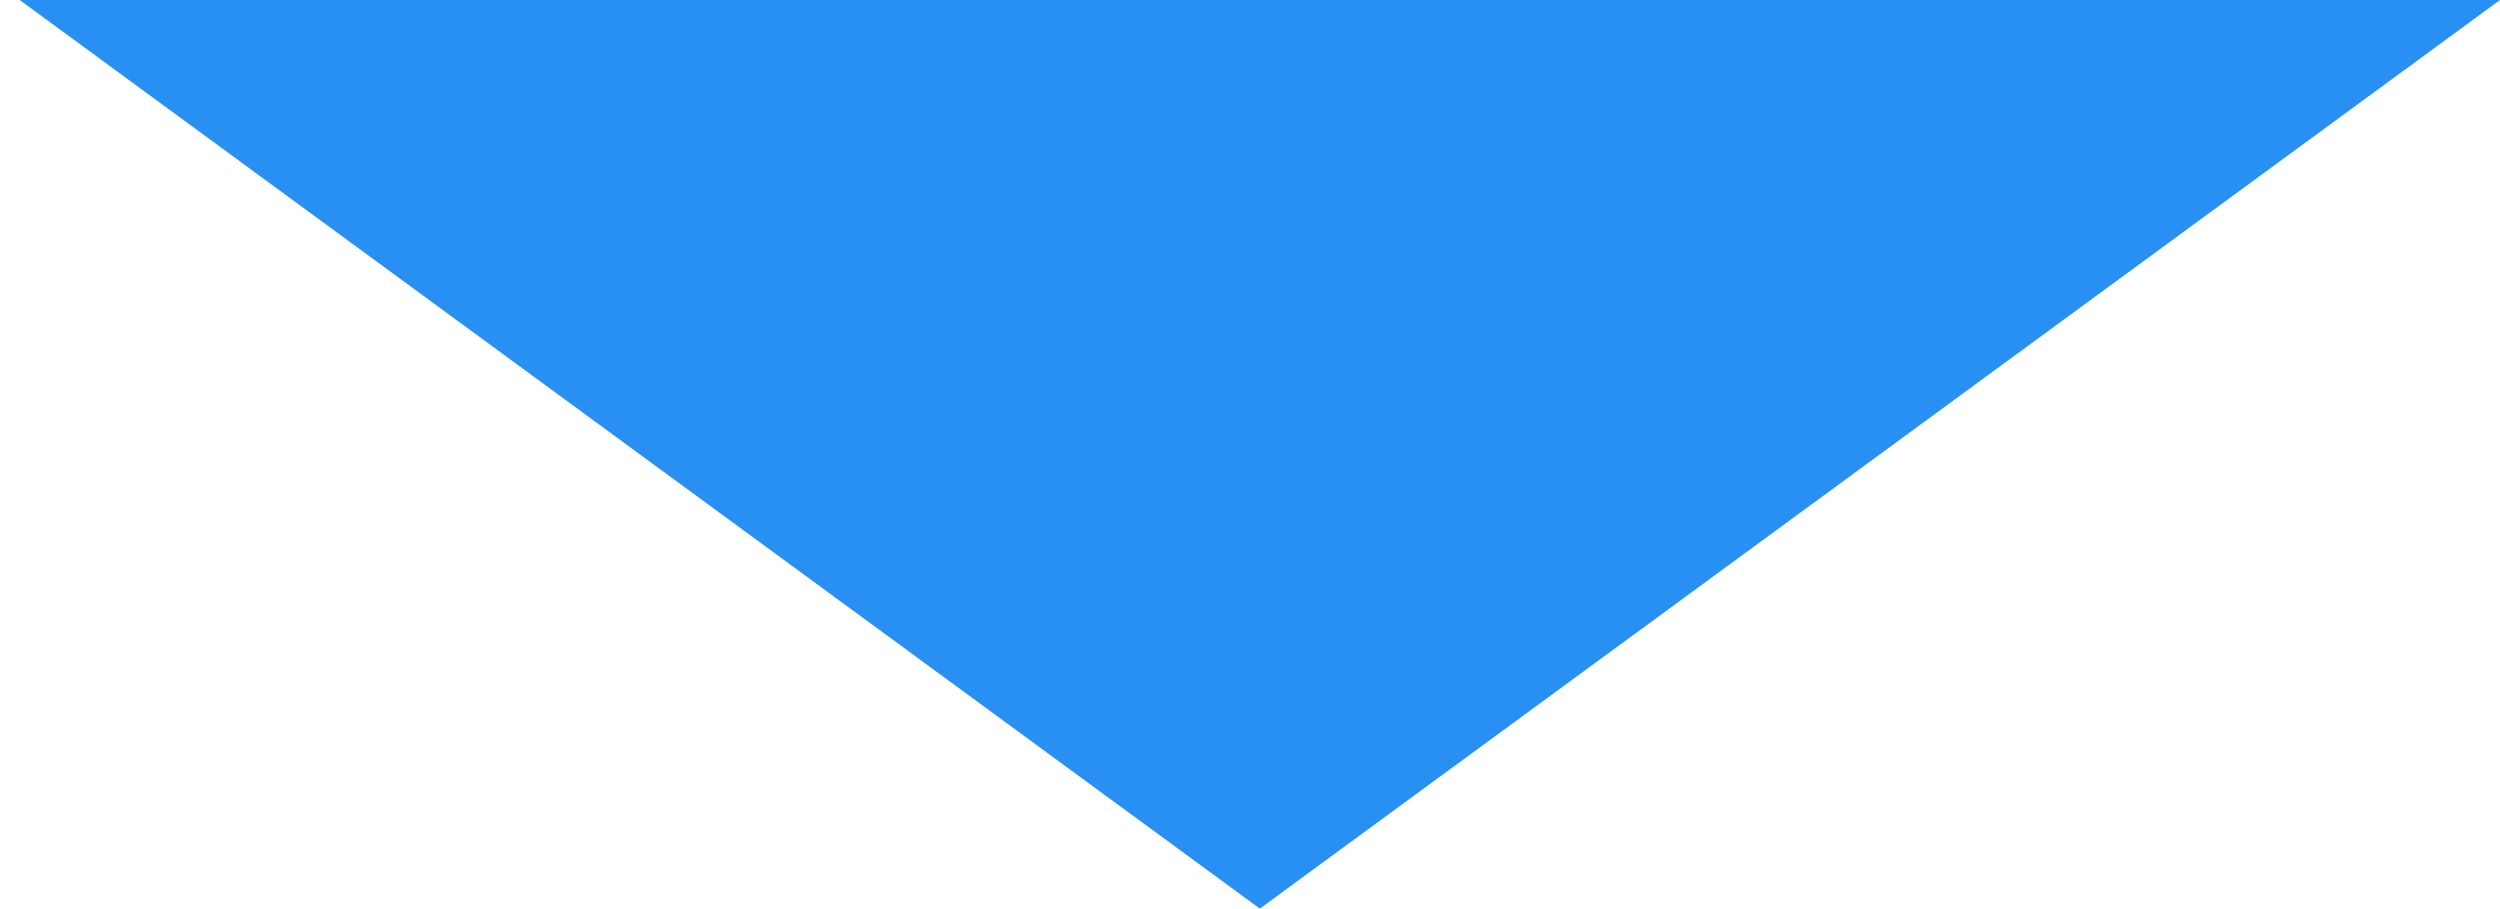
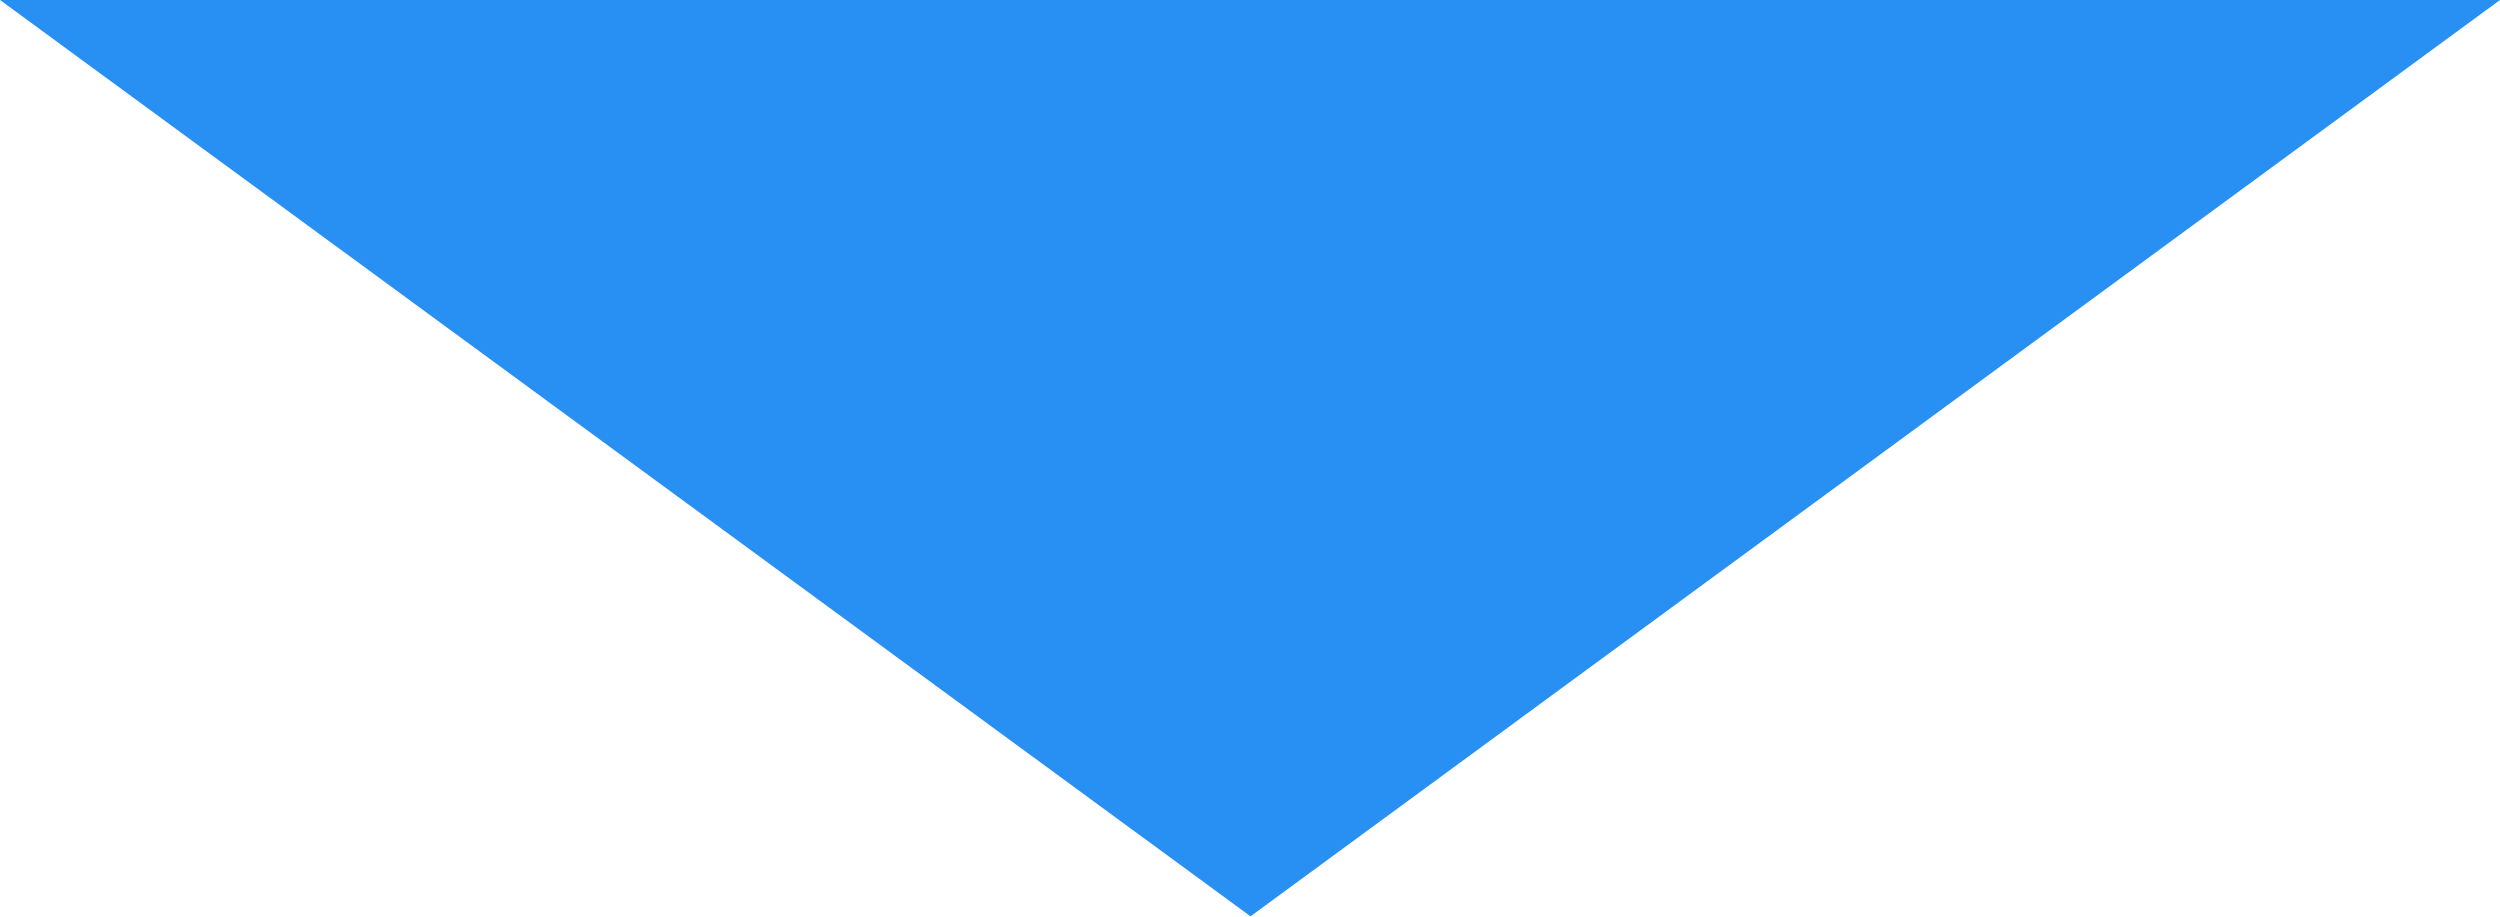
- <svg xmlns="http://www.w3.org/2000/svg" version="1.1" x="0px" y="0px" width="254.113px" height="92.355px" viewBox="0 0 254.113 92.355" enable-background="new 0 0 254.113 92.355" xml:space="preserve">
+ <svg xmlns="http://www.w3.org/2000/svg" version="1.1" id="Layer_1" x="0px" y="0px" viewBox="-374 350.6 252.1 92.4" enable-background="new -374 350.6 252.1 92.4" xml:space="preserve">
  <g id="Background">
</g>
  <g id="Style_Elements">
-     <polygon fill="#2790f2" points="128.056,92.355 254.113,0 2,0  " />
+     <polygon fill="#2790F2" points="-247.9,443 -121.9,350.6 -374,350.6  " />
  </g>
  <g id="Grid" display="none">
</g>
  <g id="Wireframe_Topper">
</g>
</svg>
